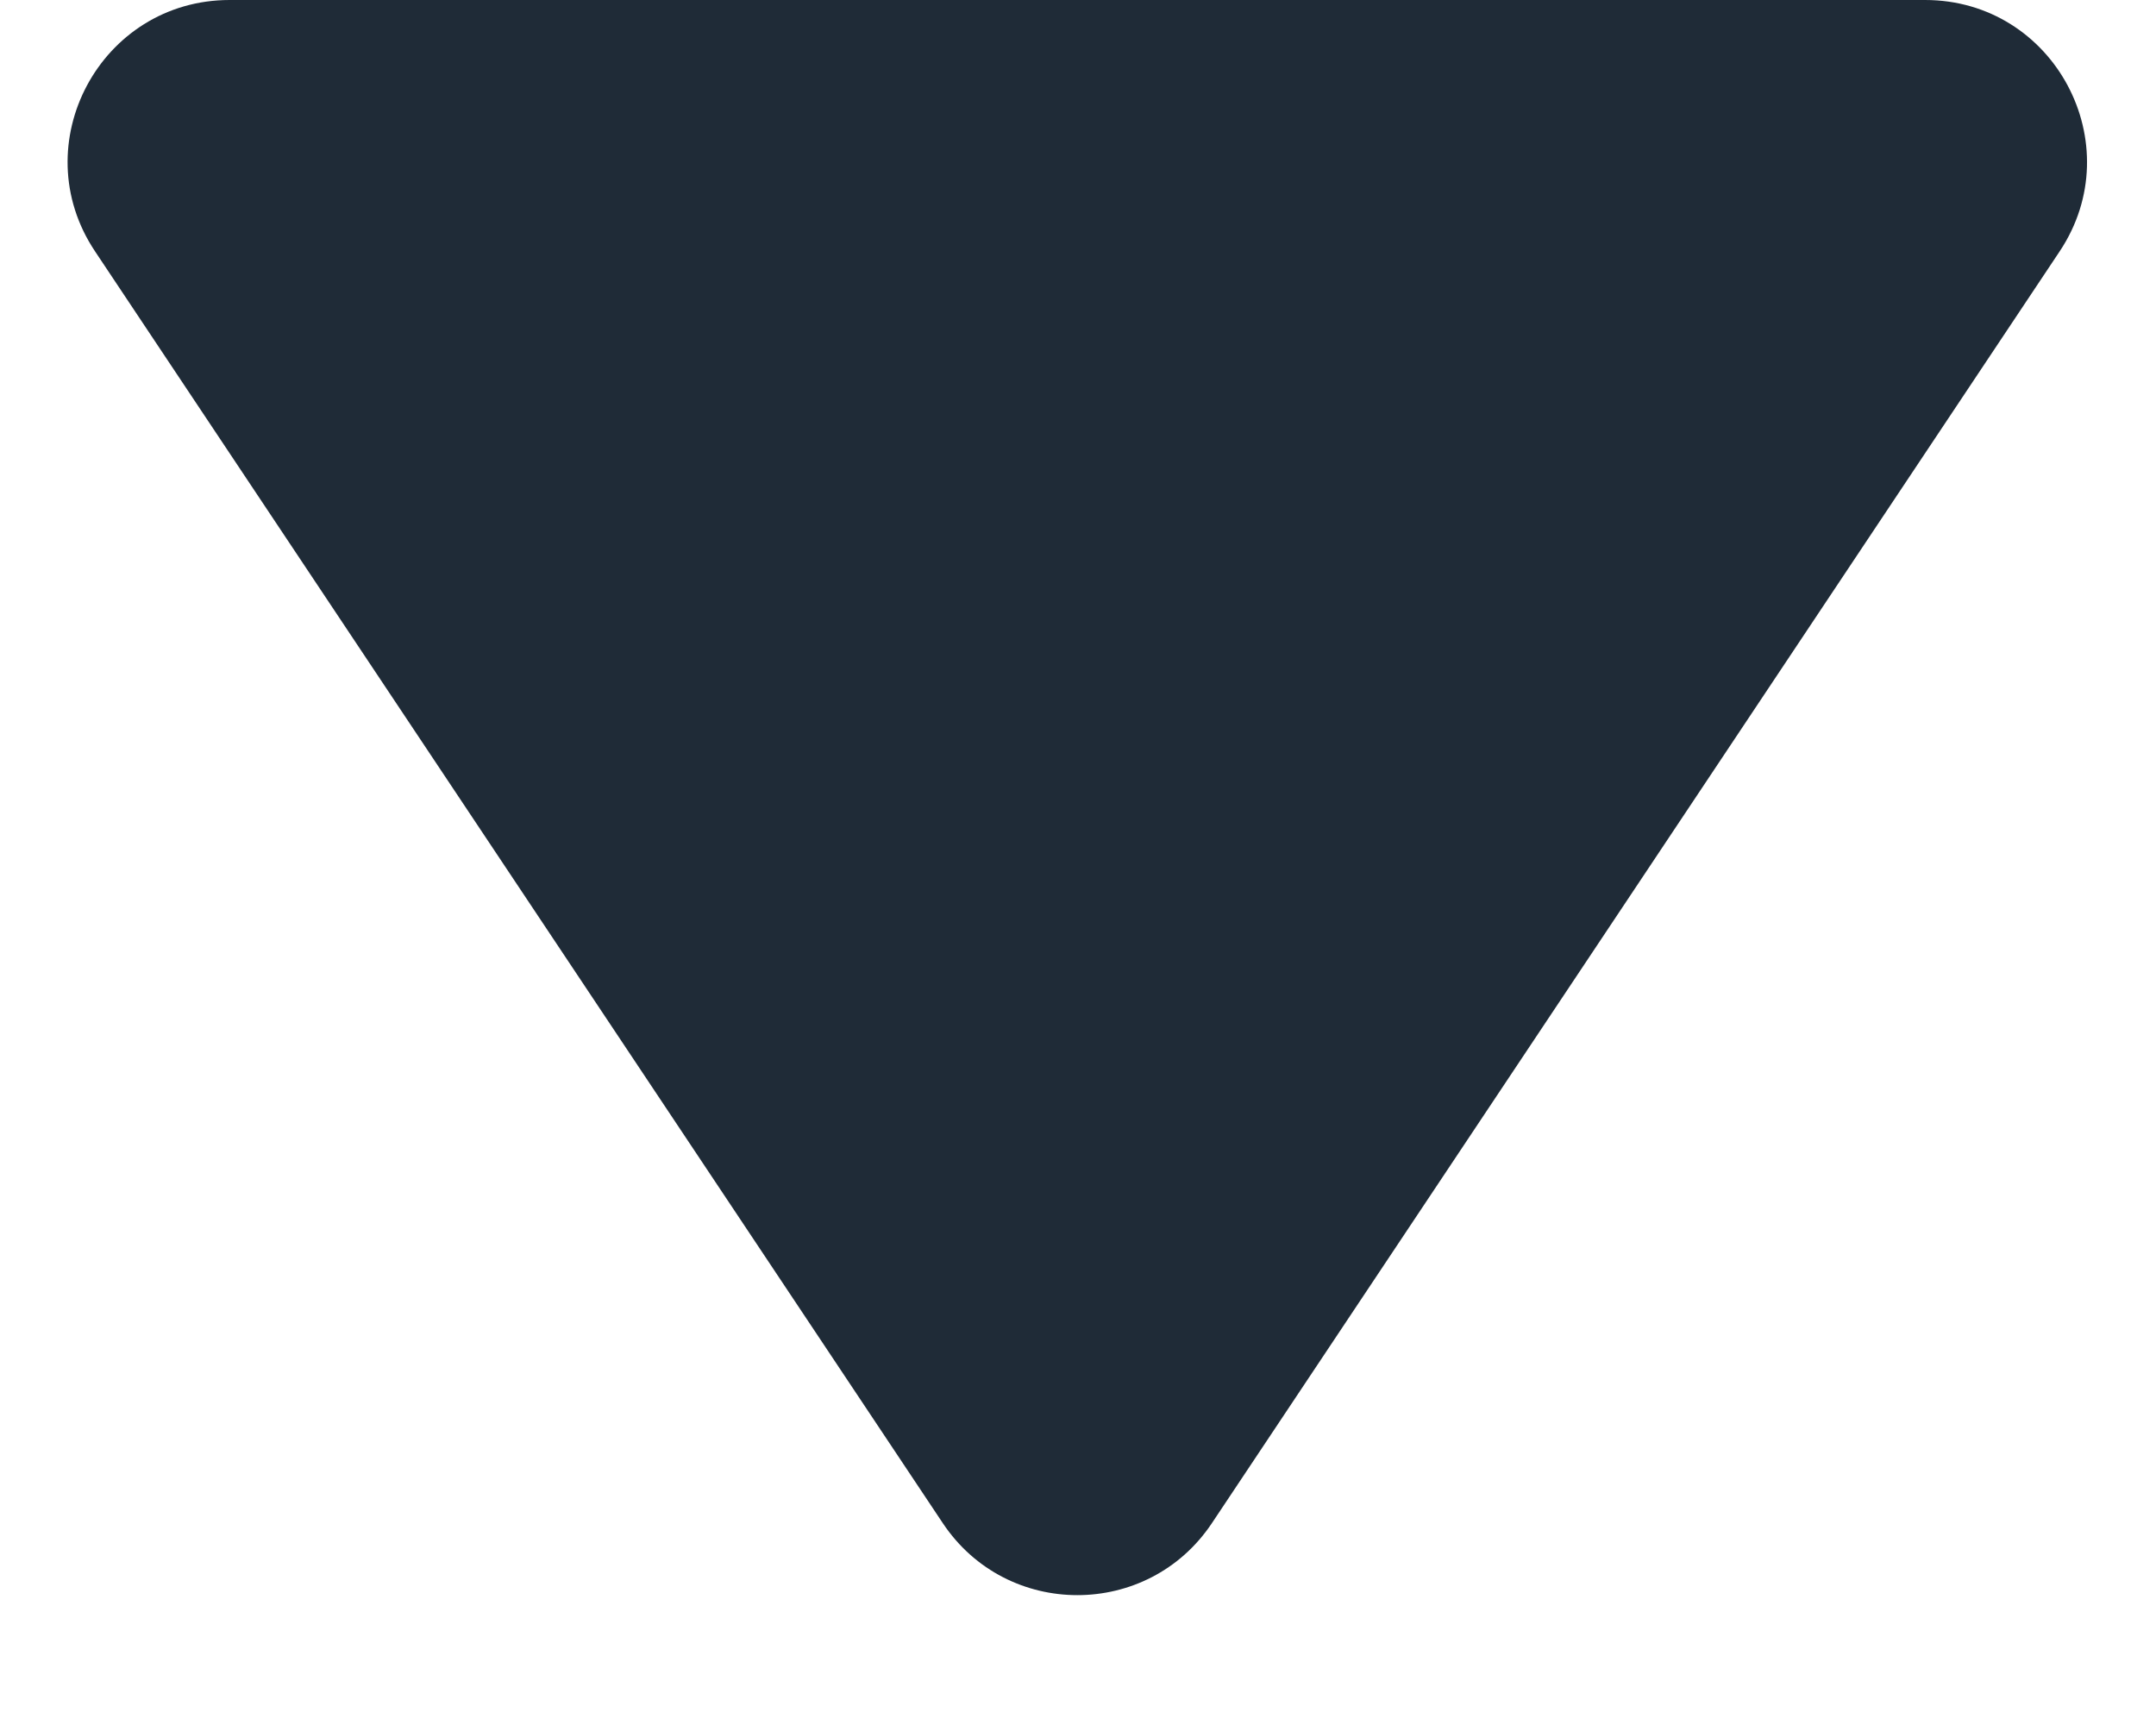
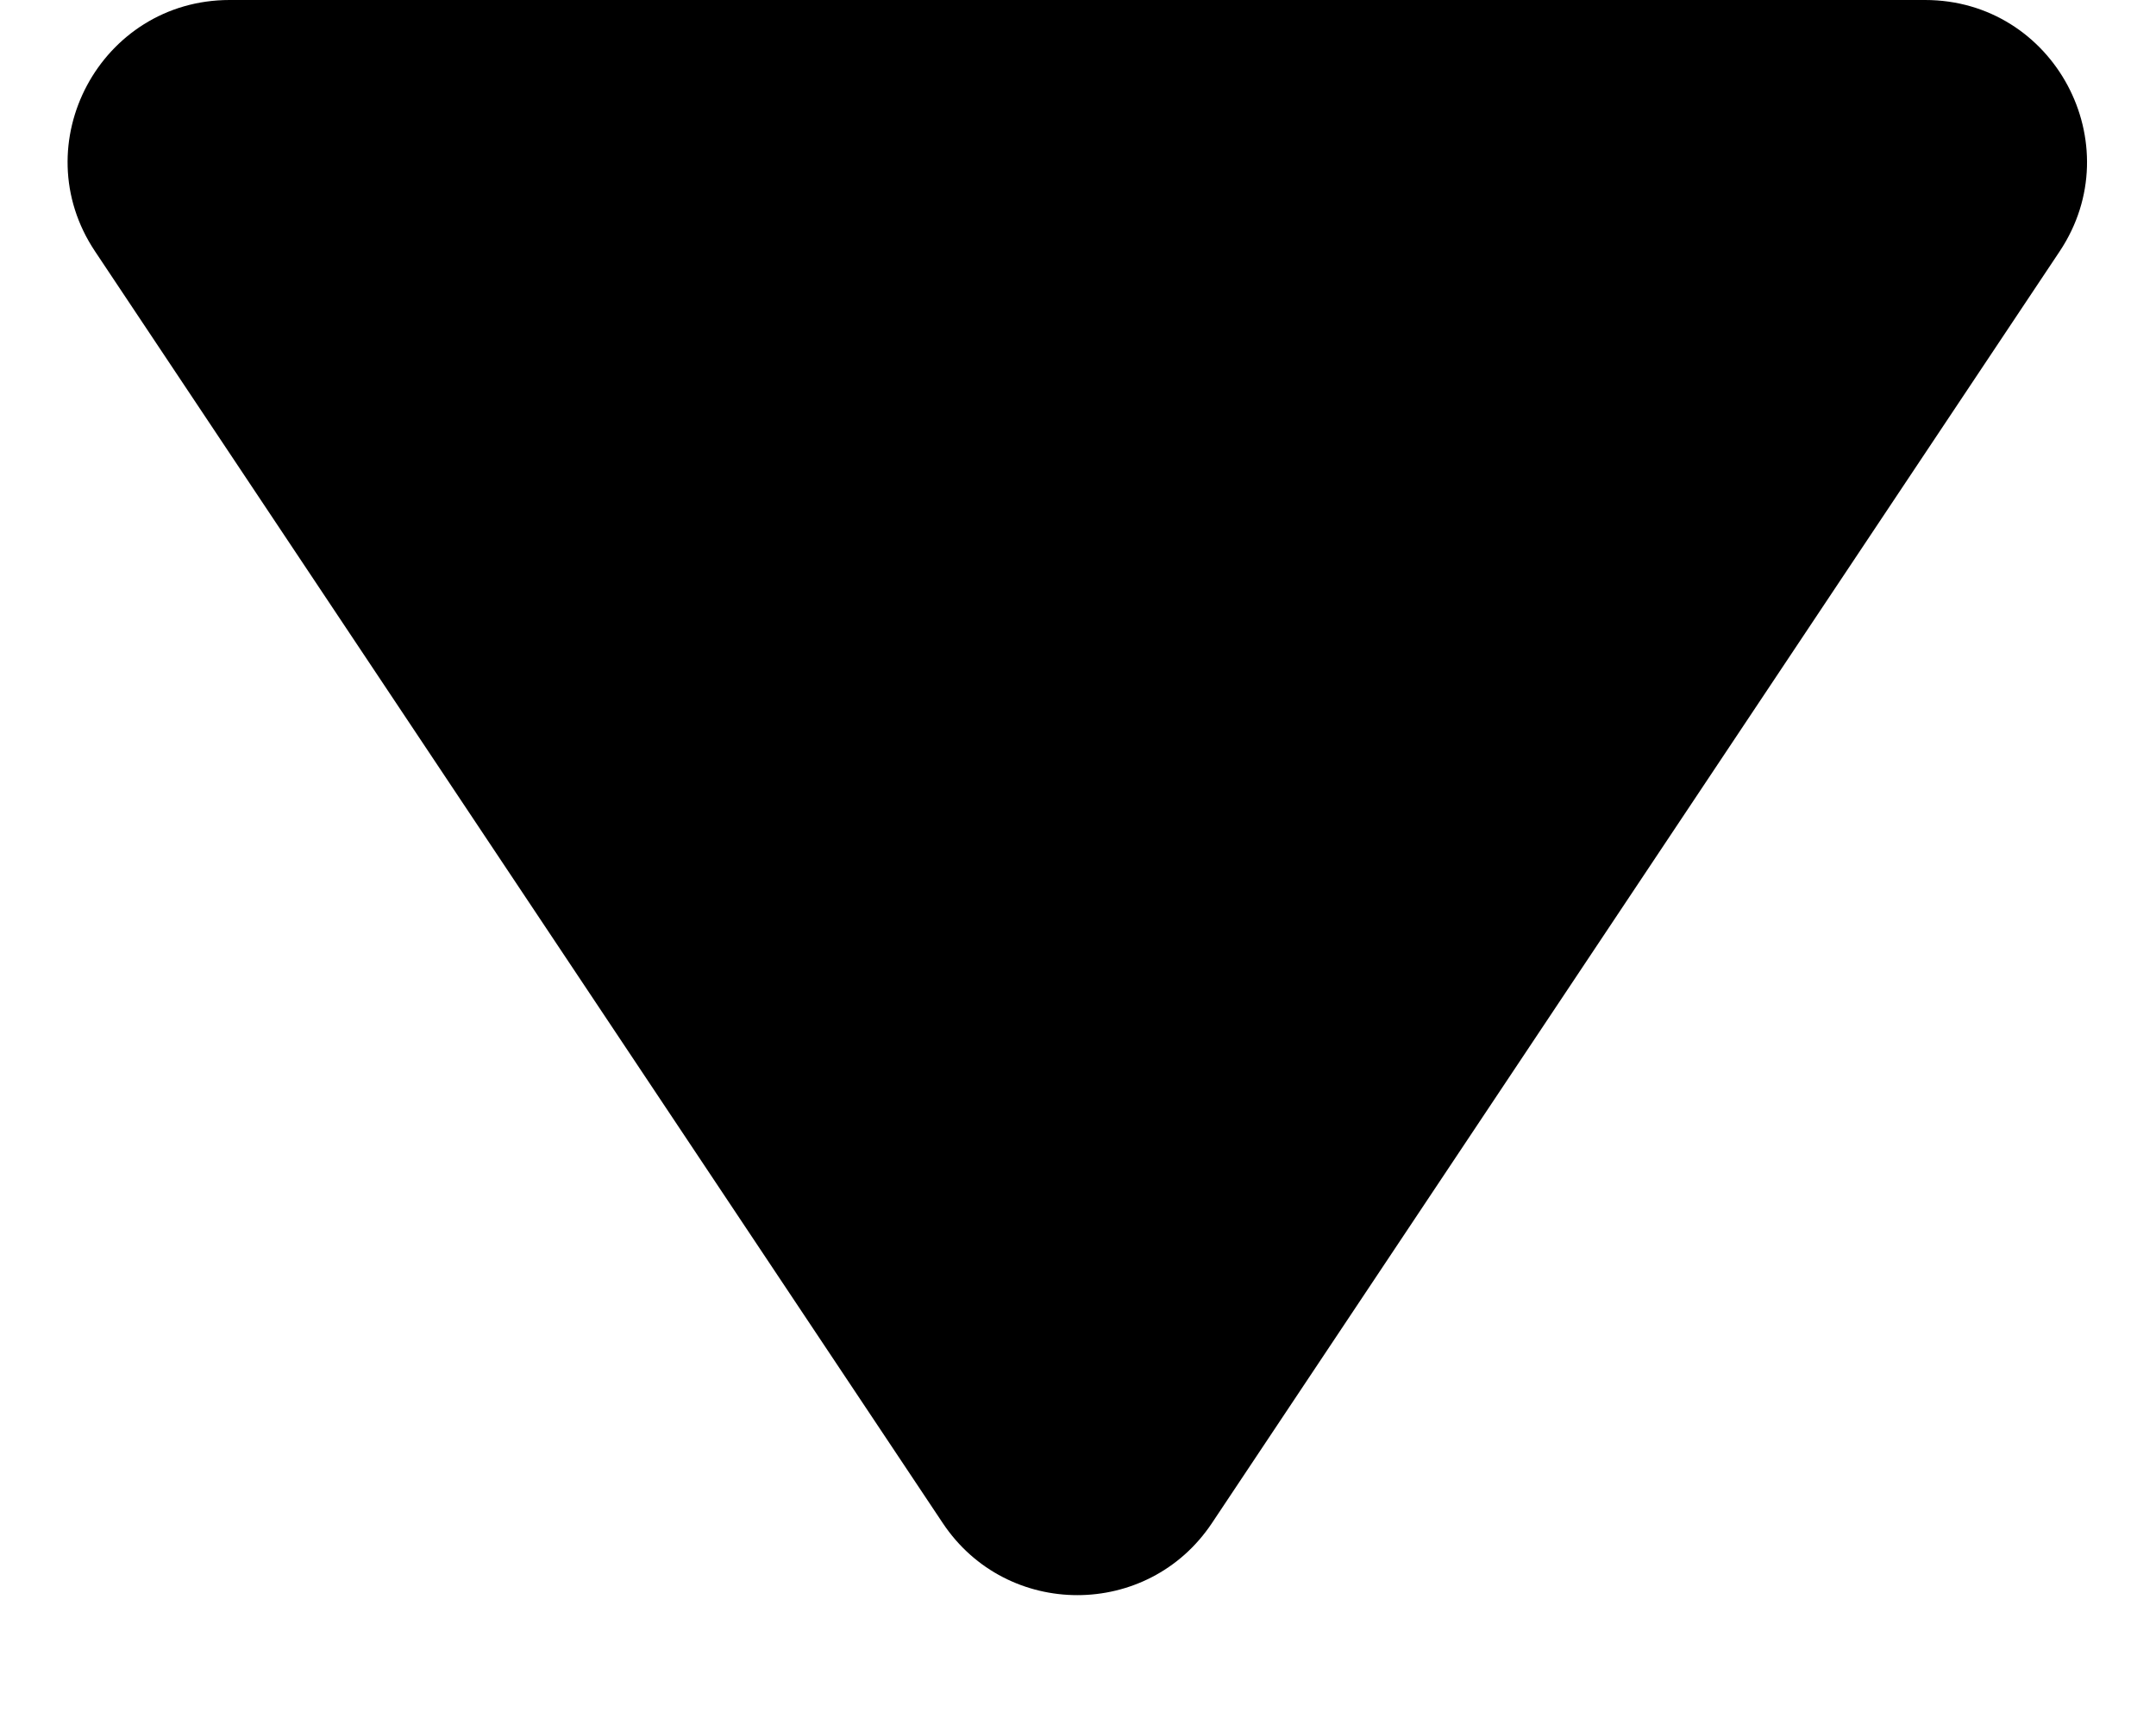
- <svg xmlns="http://www.w3.org/2000/svg" width="10" height="8" viewBox="0 0 10 8" fill="none">
-   <path fill-rule="evenodd" clip-rule="evenodd" d="M5.621 7.064C5.324 7.509 4.67 7.509 4.373 7.064L0.441 1.166C0.108 0.668 0.466 0 1.065 0L8.929 0C9.528 0 9.885 0.668 9.553 1.166L5.621 7.064Z" fill="#1F2B37" />
+ <svg xmlns="http://www.w3.org/2000/svg" width="10" height="8" viewBox="0 0 10 8">
+   <path fill-rule="evenodd" clip-rule="evenodd" d="M5.621 7.064C5.324 7.509 4.67 7.509 4.373 7.064L0.441 1.166C0.108 0.668 0.466 0 1.065 0L8.929 0C9.528 0 9.885 0.668 9.553 1.166L5.621 7.064Z" />
</svg>
